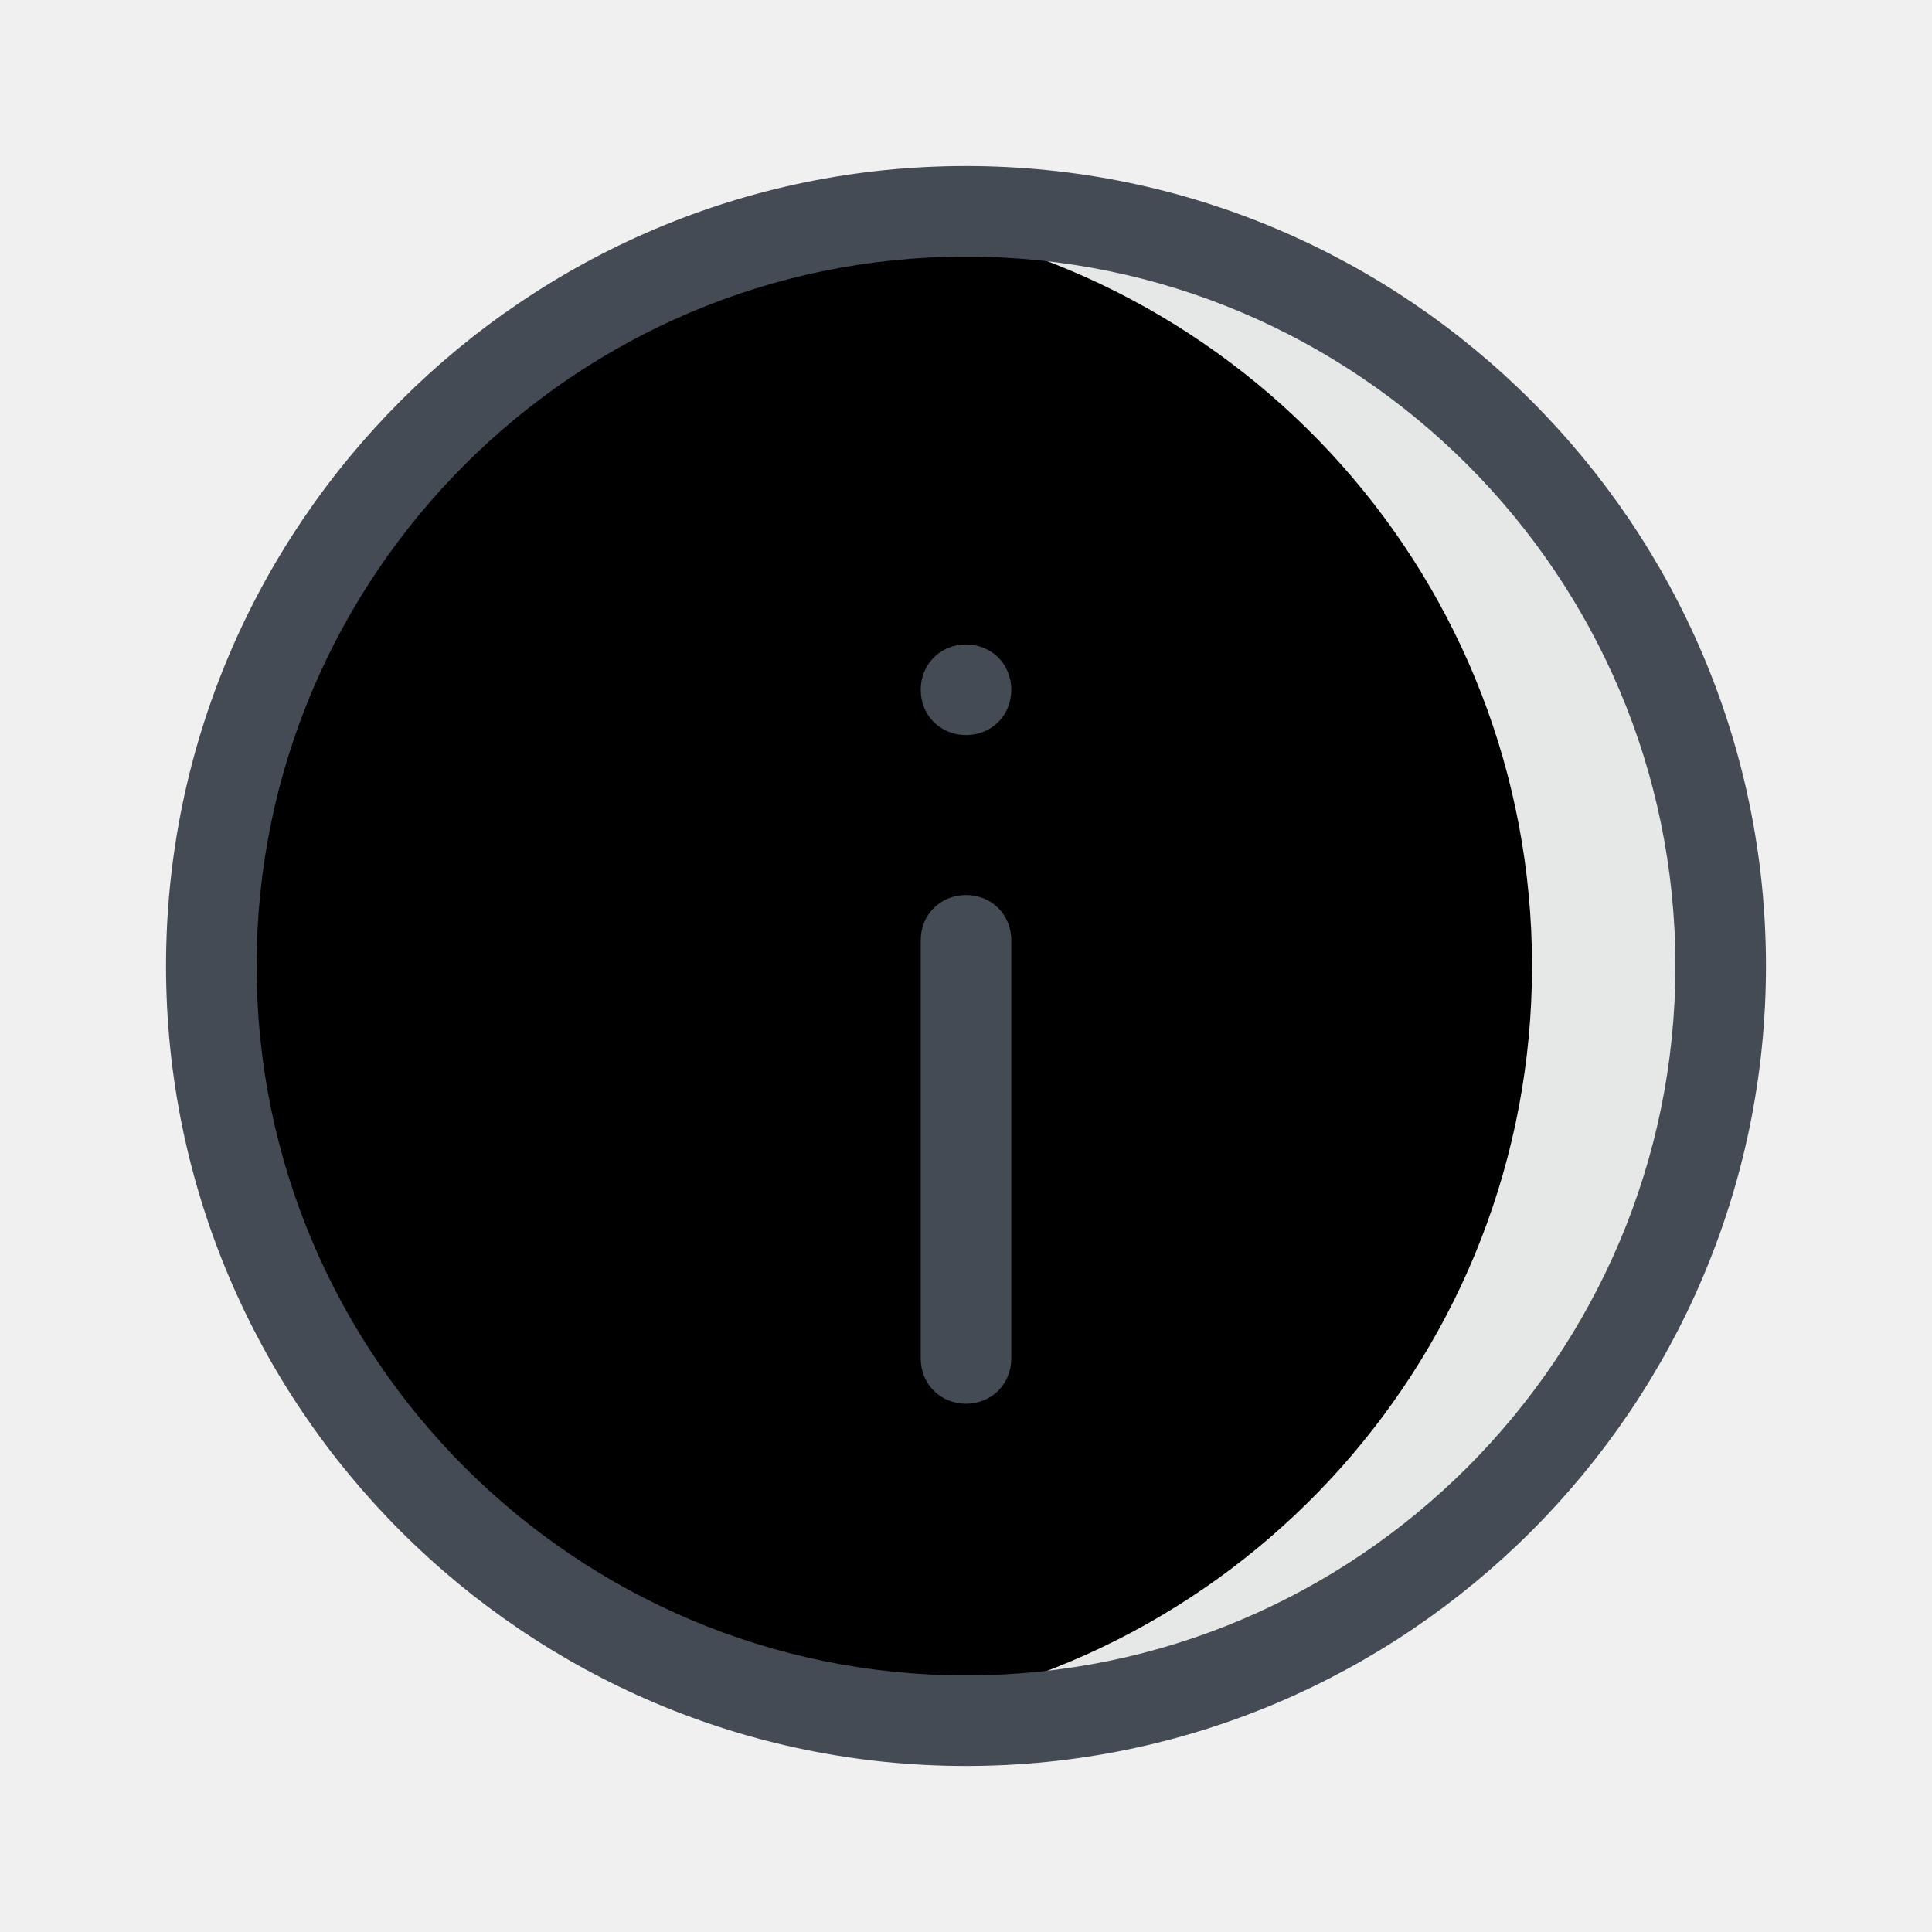
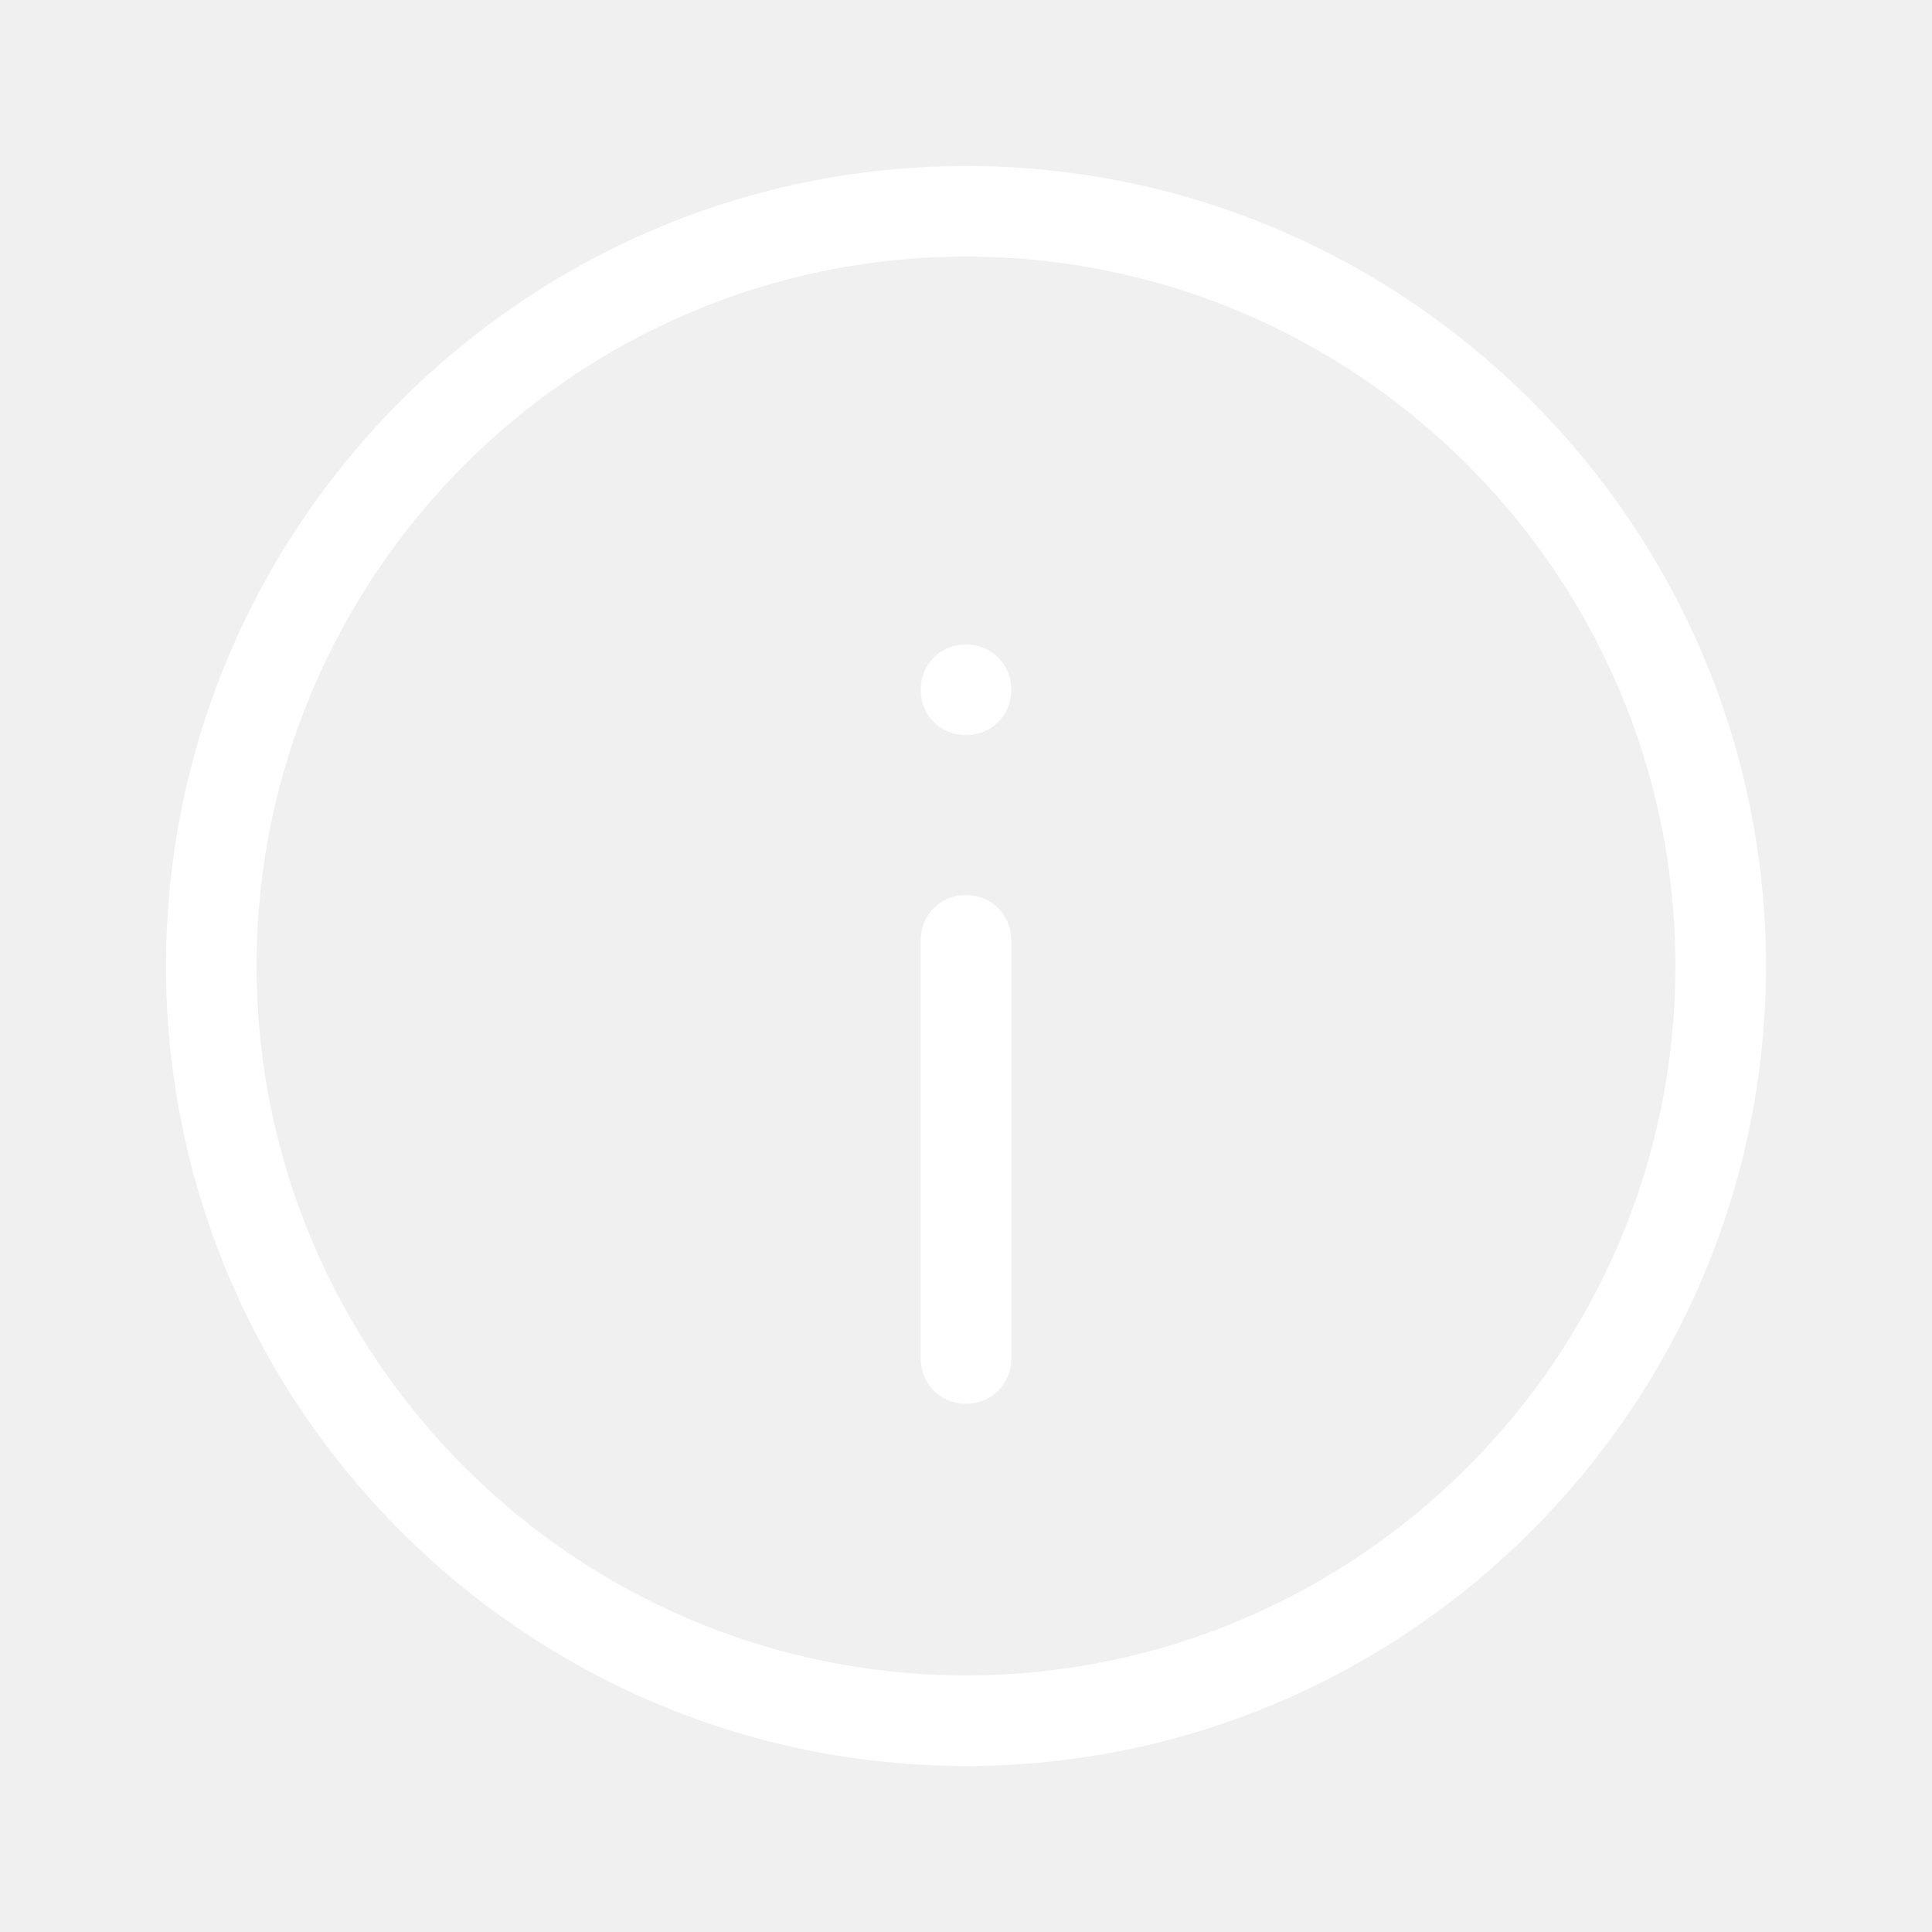
<svg xmlns="http://www.w3.org/2000/svg" viewBox="0 0 128 128" width="64px" height="64px">
-   <path fill="#000" d="M64,14c27.6,0,50,22.4,50,50c0,27.6-22.4,50-50,50c-27.6,0-50-22.4-50-50C14,36.4,36.4,14,64,14" />
-   <path fill="#e6e7e7" d="M64,14c-0.2,0-0.4,0-0.6,0c-1.5,0-3.1,0.1-4.6,0.3c-0.3,0-0.7,0.1-1,0.1 c24.6,3.1,43.7,24.1,43.7,49.6c0,25.5-19.1,46.5-43.7,49.6c0.5,0.1,1,0.1,1.6,0.2c1.2,0.1,2.5,0.2,3.7,0.2c0.3,0,0.6,0,0.9,0 c27.6,0,50-22.4,50-50C114,36.4,91.6,14,64,14" />
-   <path fill="#454b54" d="M64,117c-29.2,0-53-23.8-53-53s23.8-53,53-53s53,23.8,53,53S93.2,117,64,117z M64,17 c-25.9,0-47,21.1-47,47s21.1,47,47,47s47-21.1,47-47S89.9,17,64,17z" />
-   <path fill="#454b54" d="M64 42.7c-1.7 0-3 1.3-3 3s1.3 3 3 3c1.7 0 3-1.3 3-3S65.7 42.7 64 42.7zM64 93c-1.7 0-3-1.3-3-3V62.3c0-1.7 1.3-3 3-3 1.7 0 3 1.3 3 3V90C67 91.7 65.7 93 64 93z" />
+   <path fill="transparent" d="M64,14c27.6,0,50,22.4,50,50c0,27.6-22.4,50-50,50c-27.6,0-50-22.4-50-50C14,36.4,36.4,14,64,14" />
+   <path fill="#fff" d="M64,117c-29.2,0-53-23.8-53-53s23.8-53,53-53s53,23.8,53,53S93.2,117,64,117z M64,17 c-25.9,0-47,21.1-47,47s21.1,47,47,47s47-21.1,47-47S89.9,17,64,17z" />
+   <path fill="#fff" d="M64 42.7c-1.7 0-3 1.3-3 3s1.3 3 3 3c1.7 0 3-1.3 3-3S65.7 42.7 64 42.7zM64 93c-1.7 0-3-1.3-3-3V62.3c0-1.7 1.3-3 3-3 1.7 0 3 1.3 3 3V90C67 91.7 65.7 93 64 93z" />
</svg>
